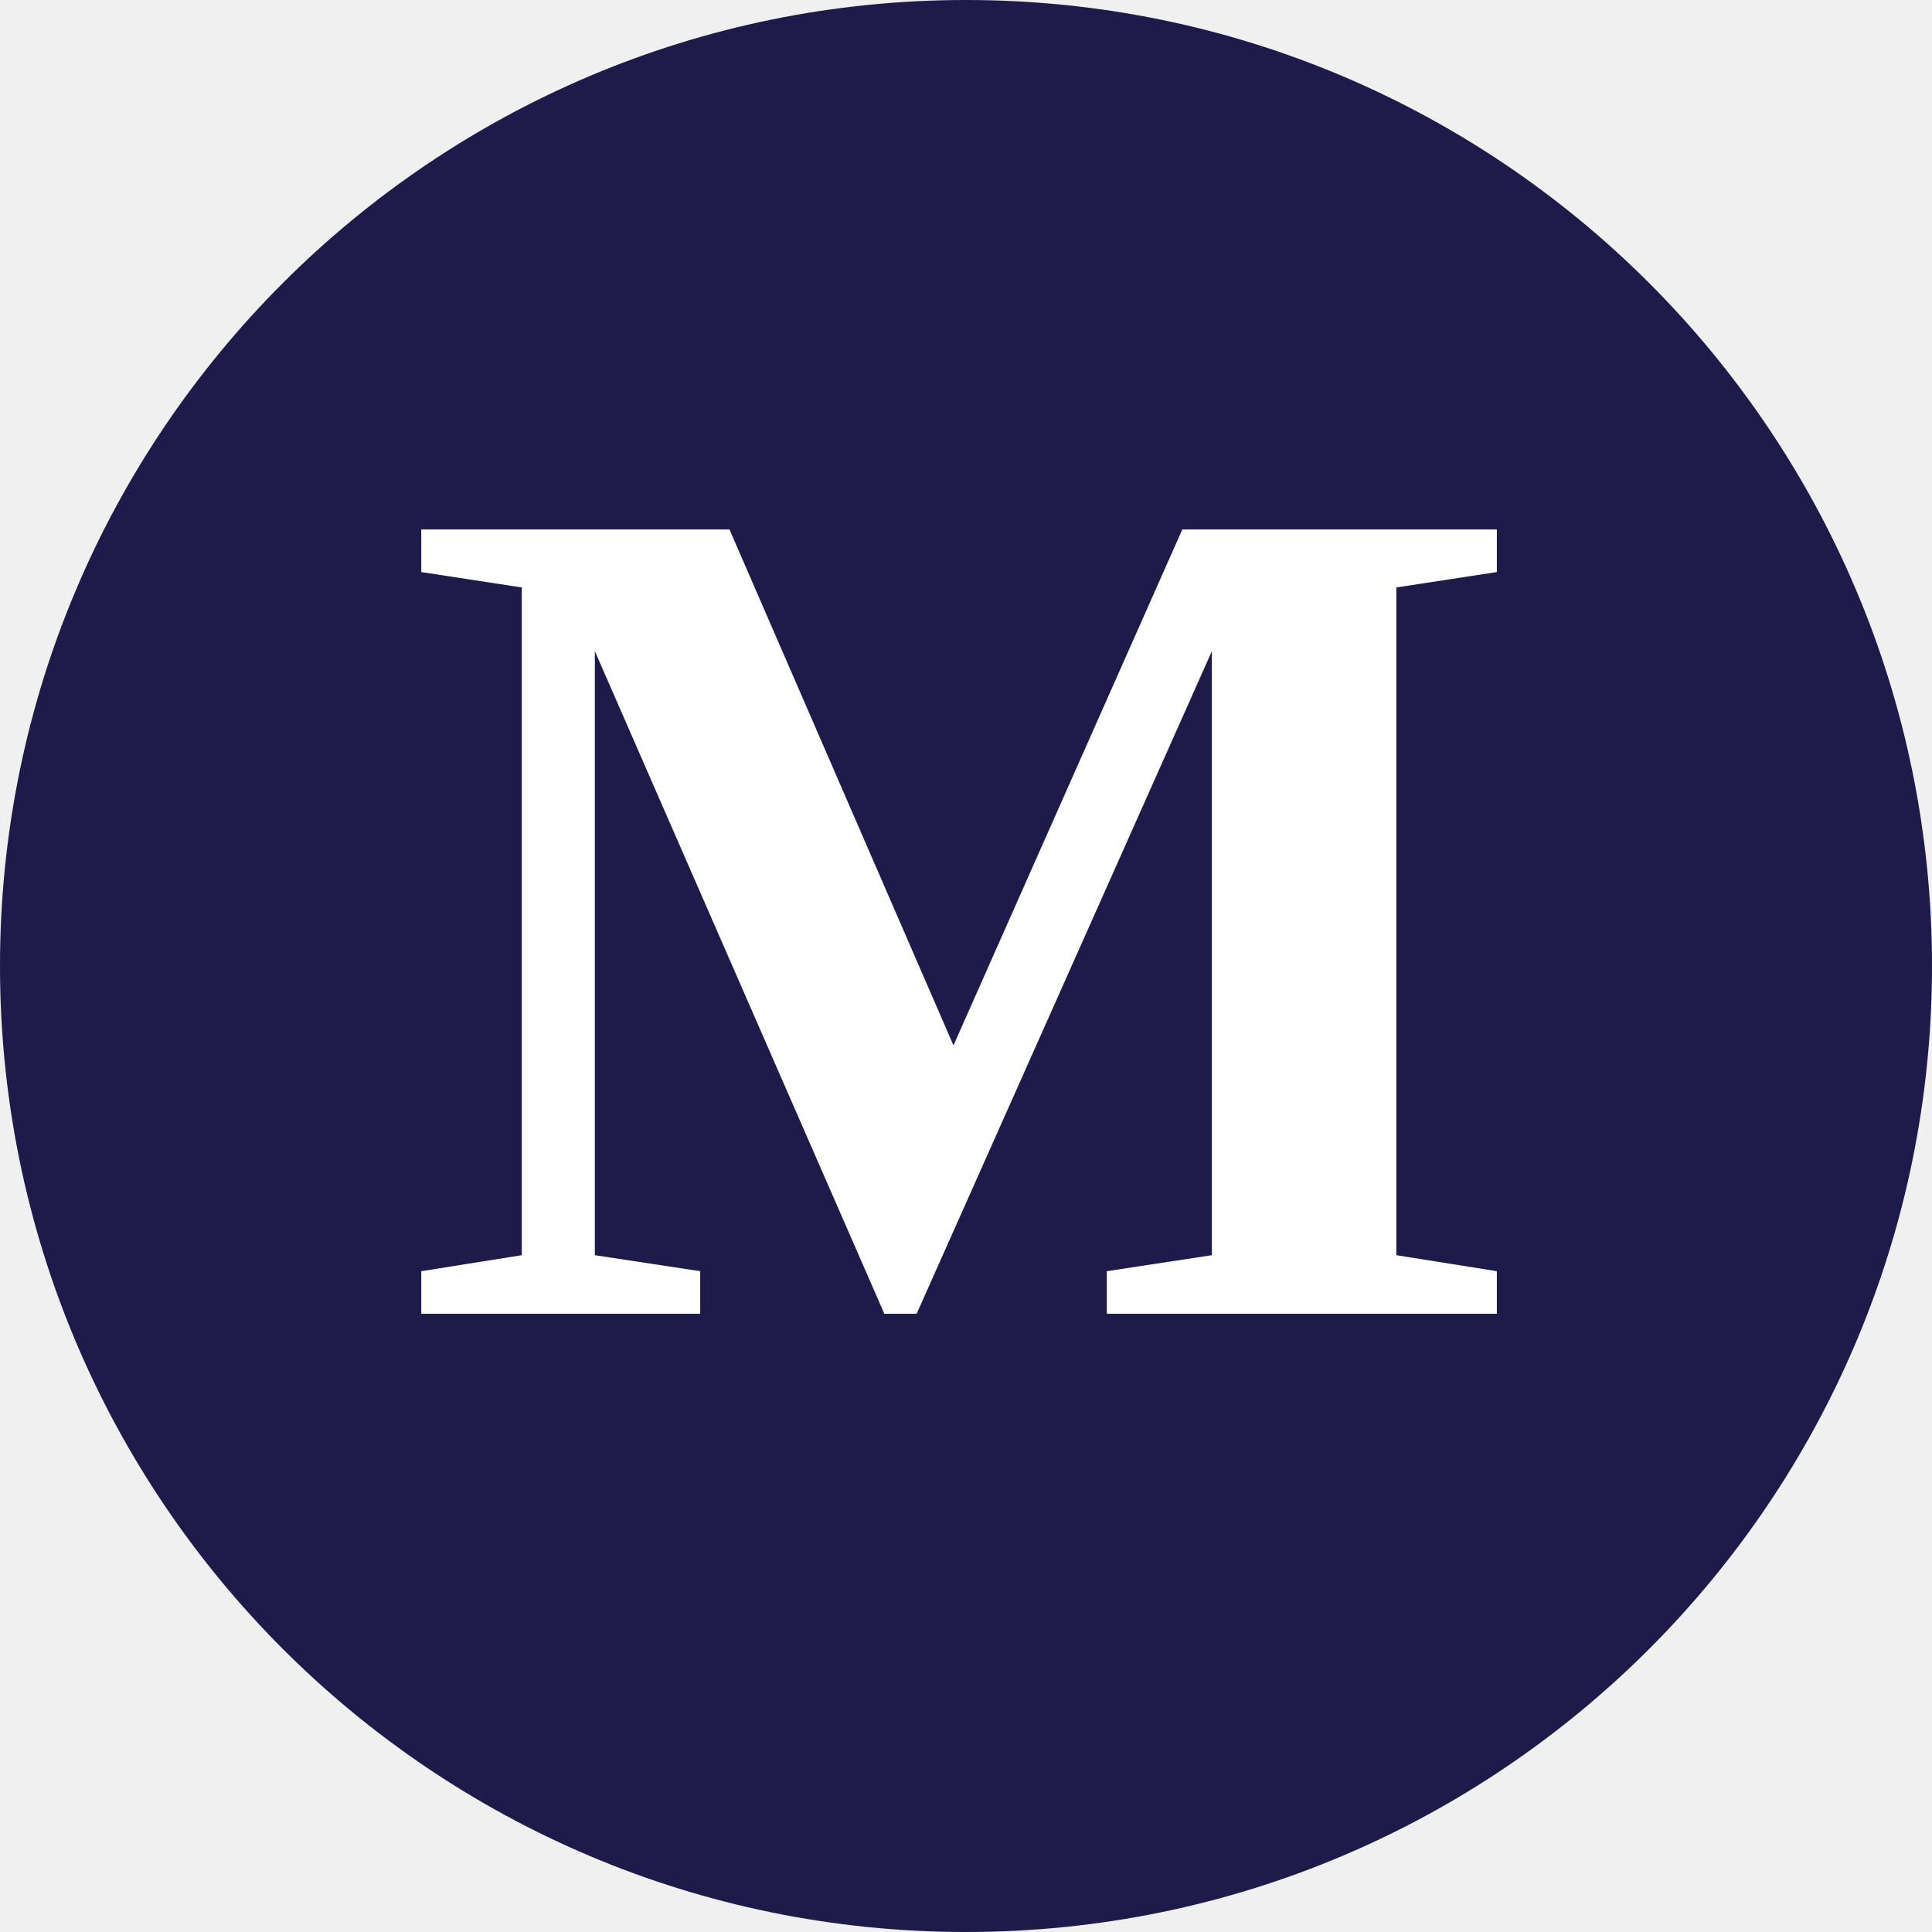
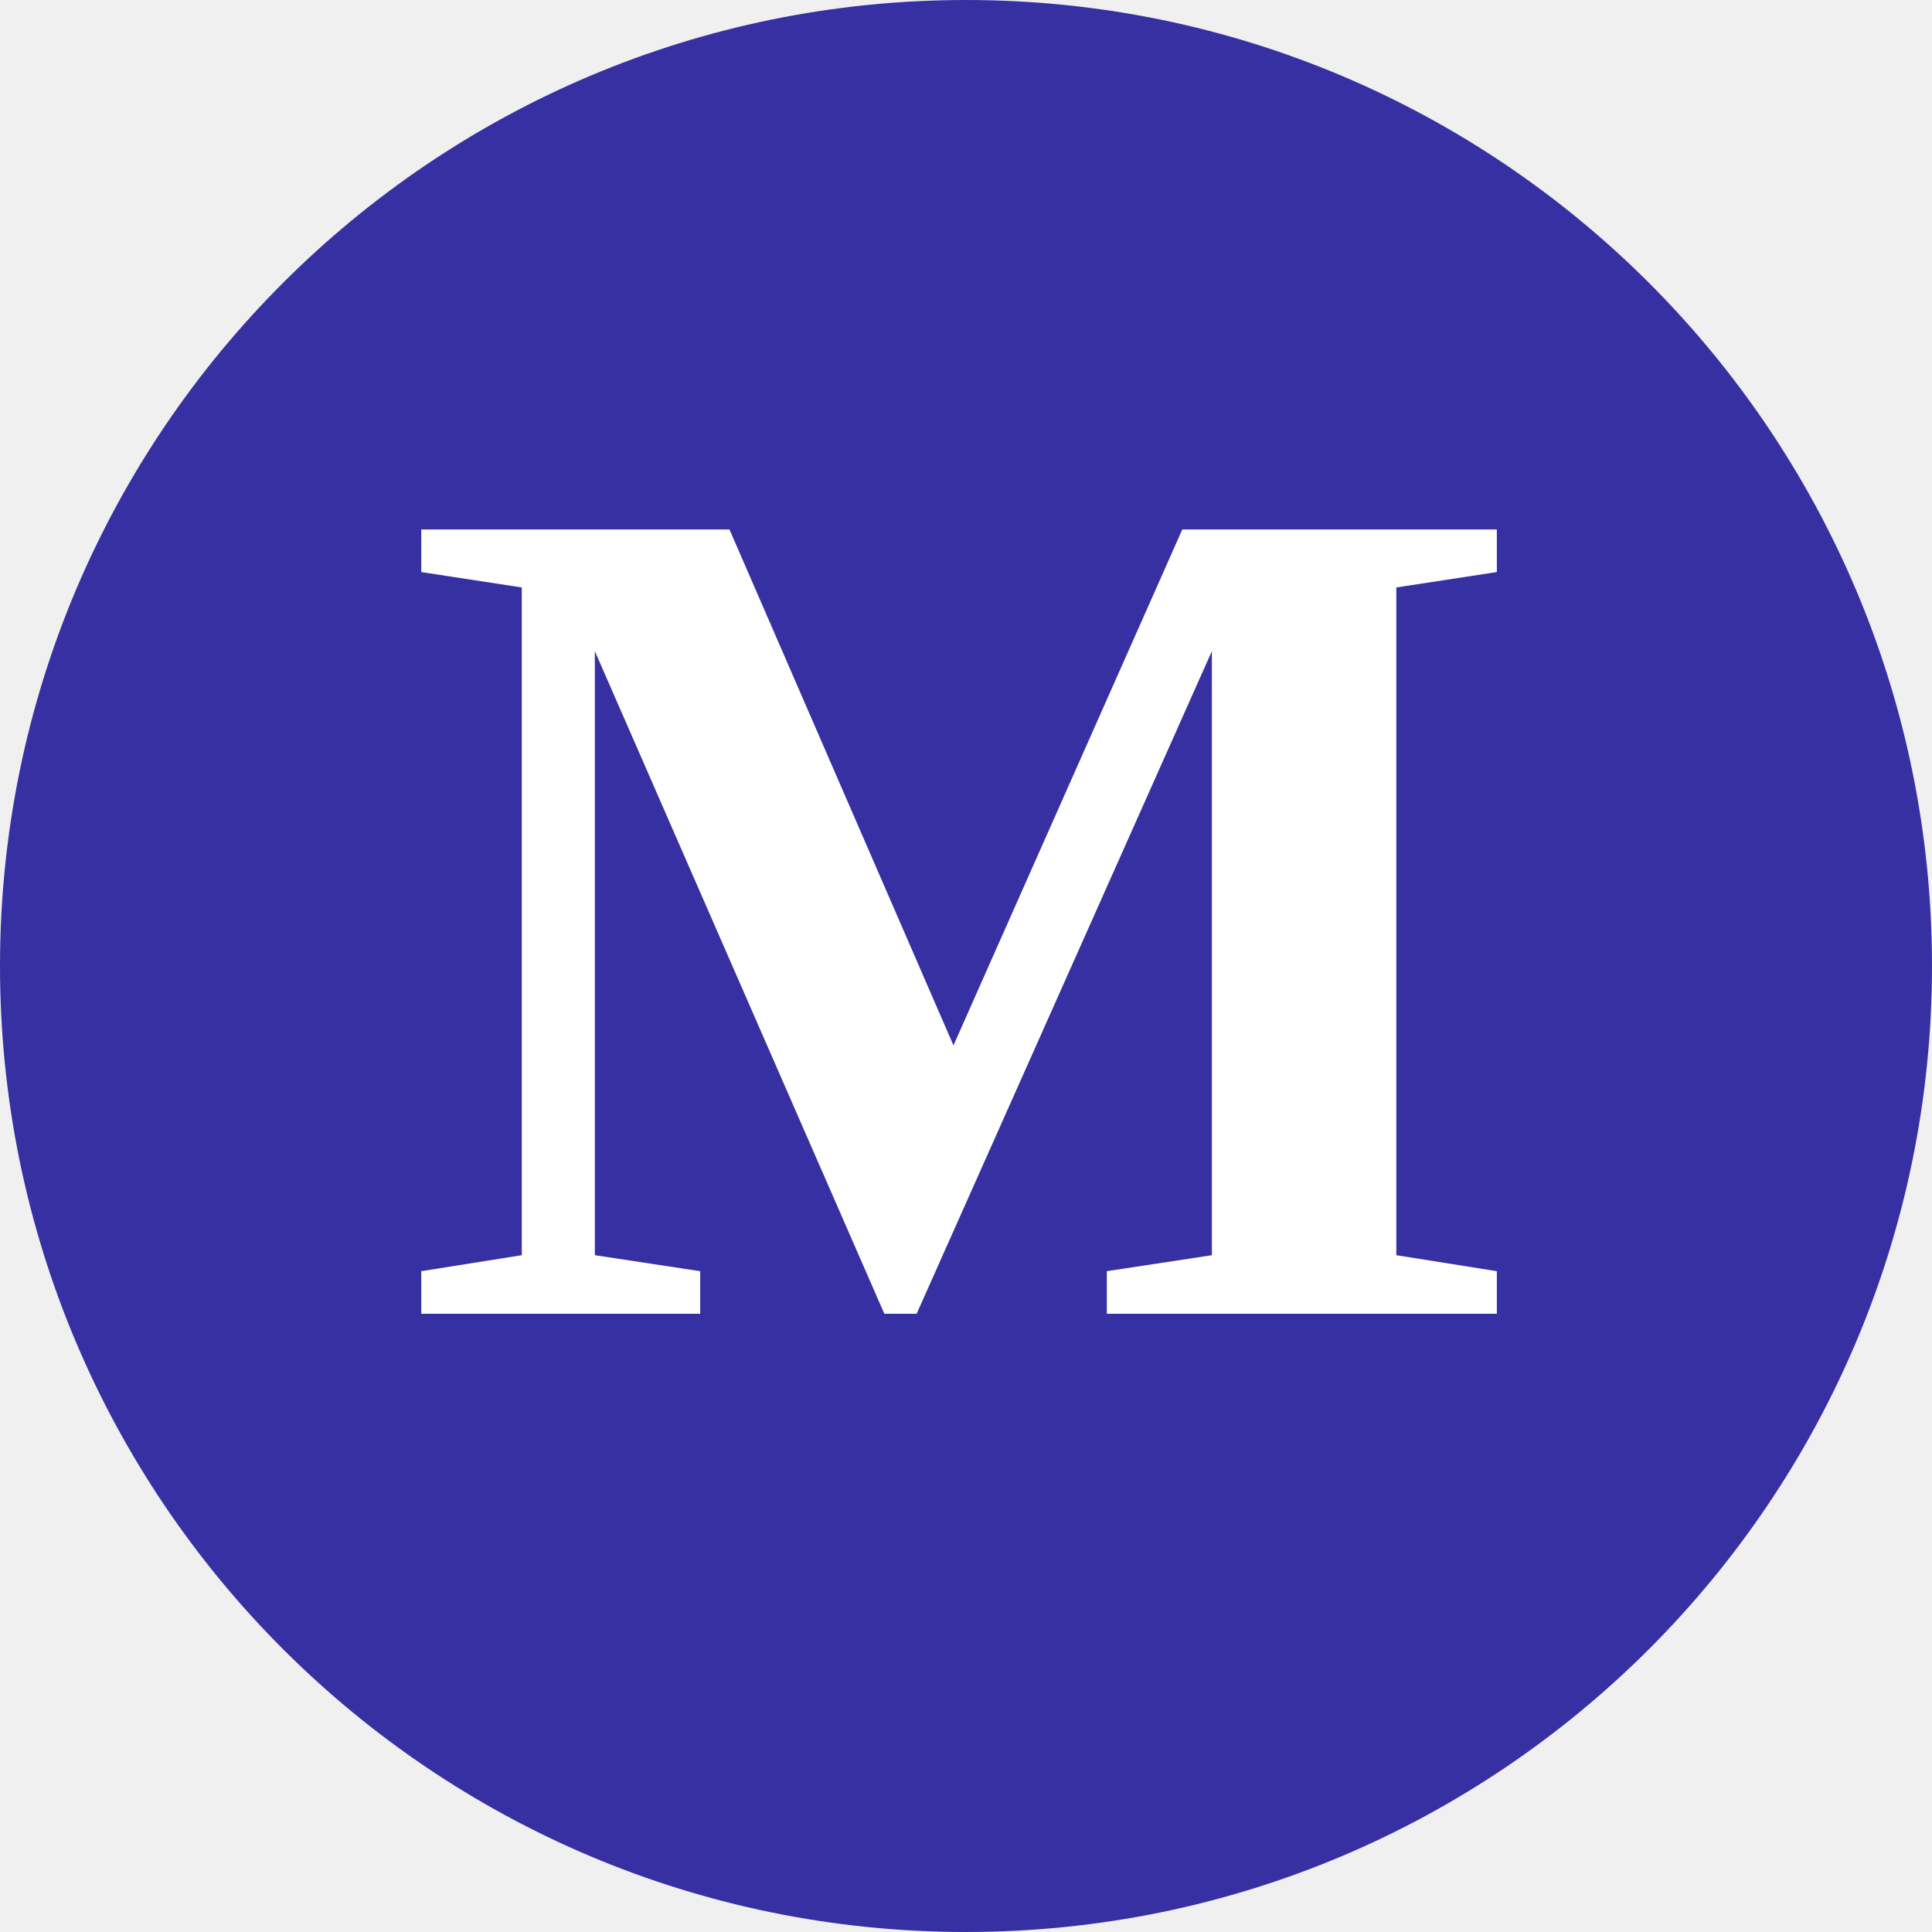
<svg xmlns="http://www.w3.org/2000/svg" viewBox="0 0 100 100" width="100" height="100">
-   <circle cx="50" cy="50" r="50" fill="#1e1b4b" />
+   <circle cx="50" cy="50" r="50" fill="#3730a3" />
  <text x="50" y="68" text-anchor="middle" font-family="Georgia, 'Times New Roman', serif" font-size="62" font-weight="700" fill="white" letter-spacing="-2">M</text>
</svg>
